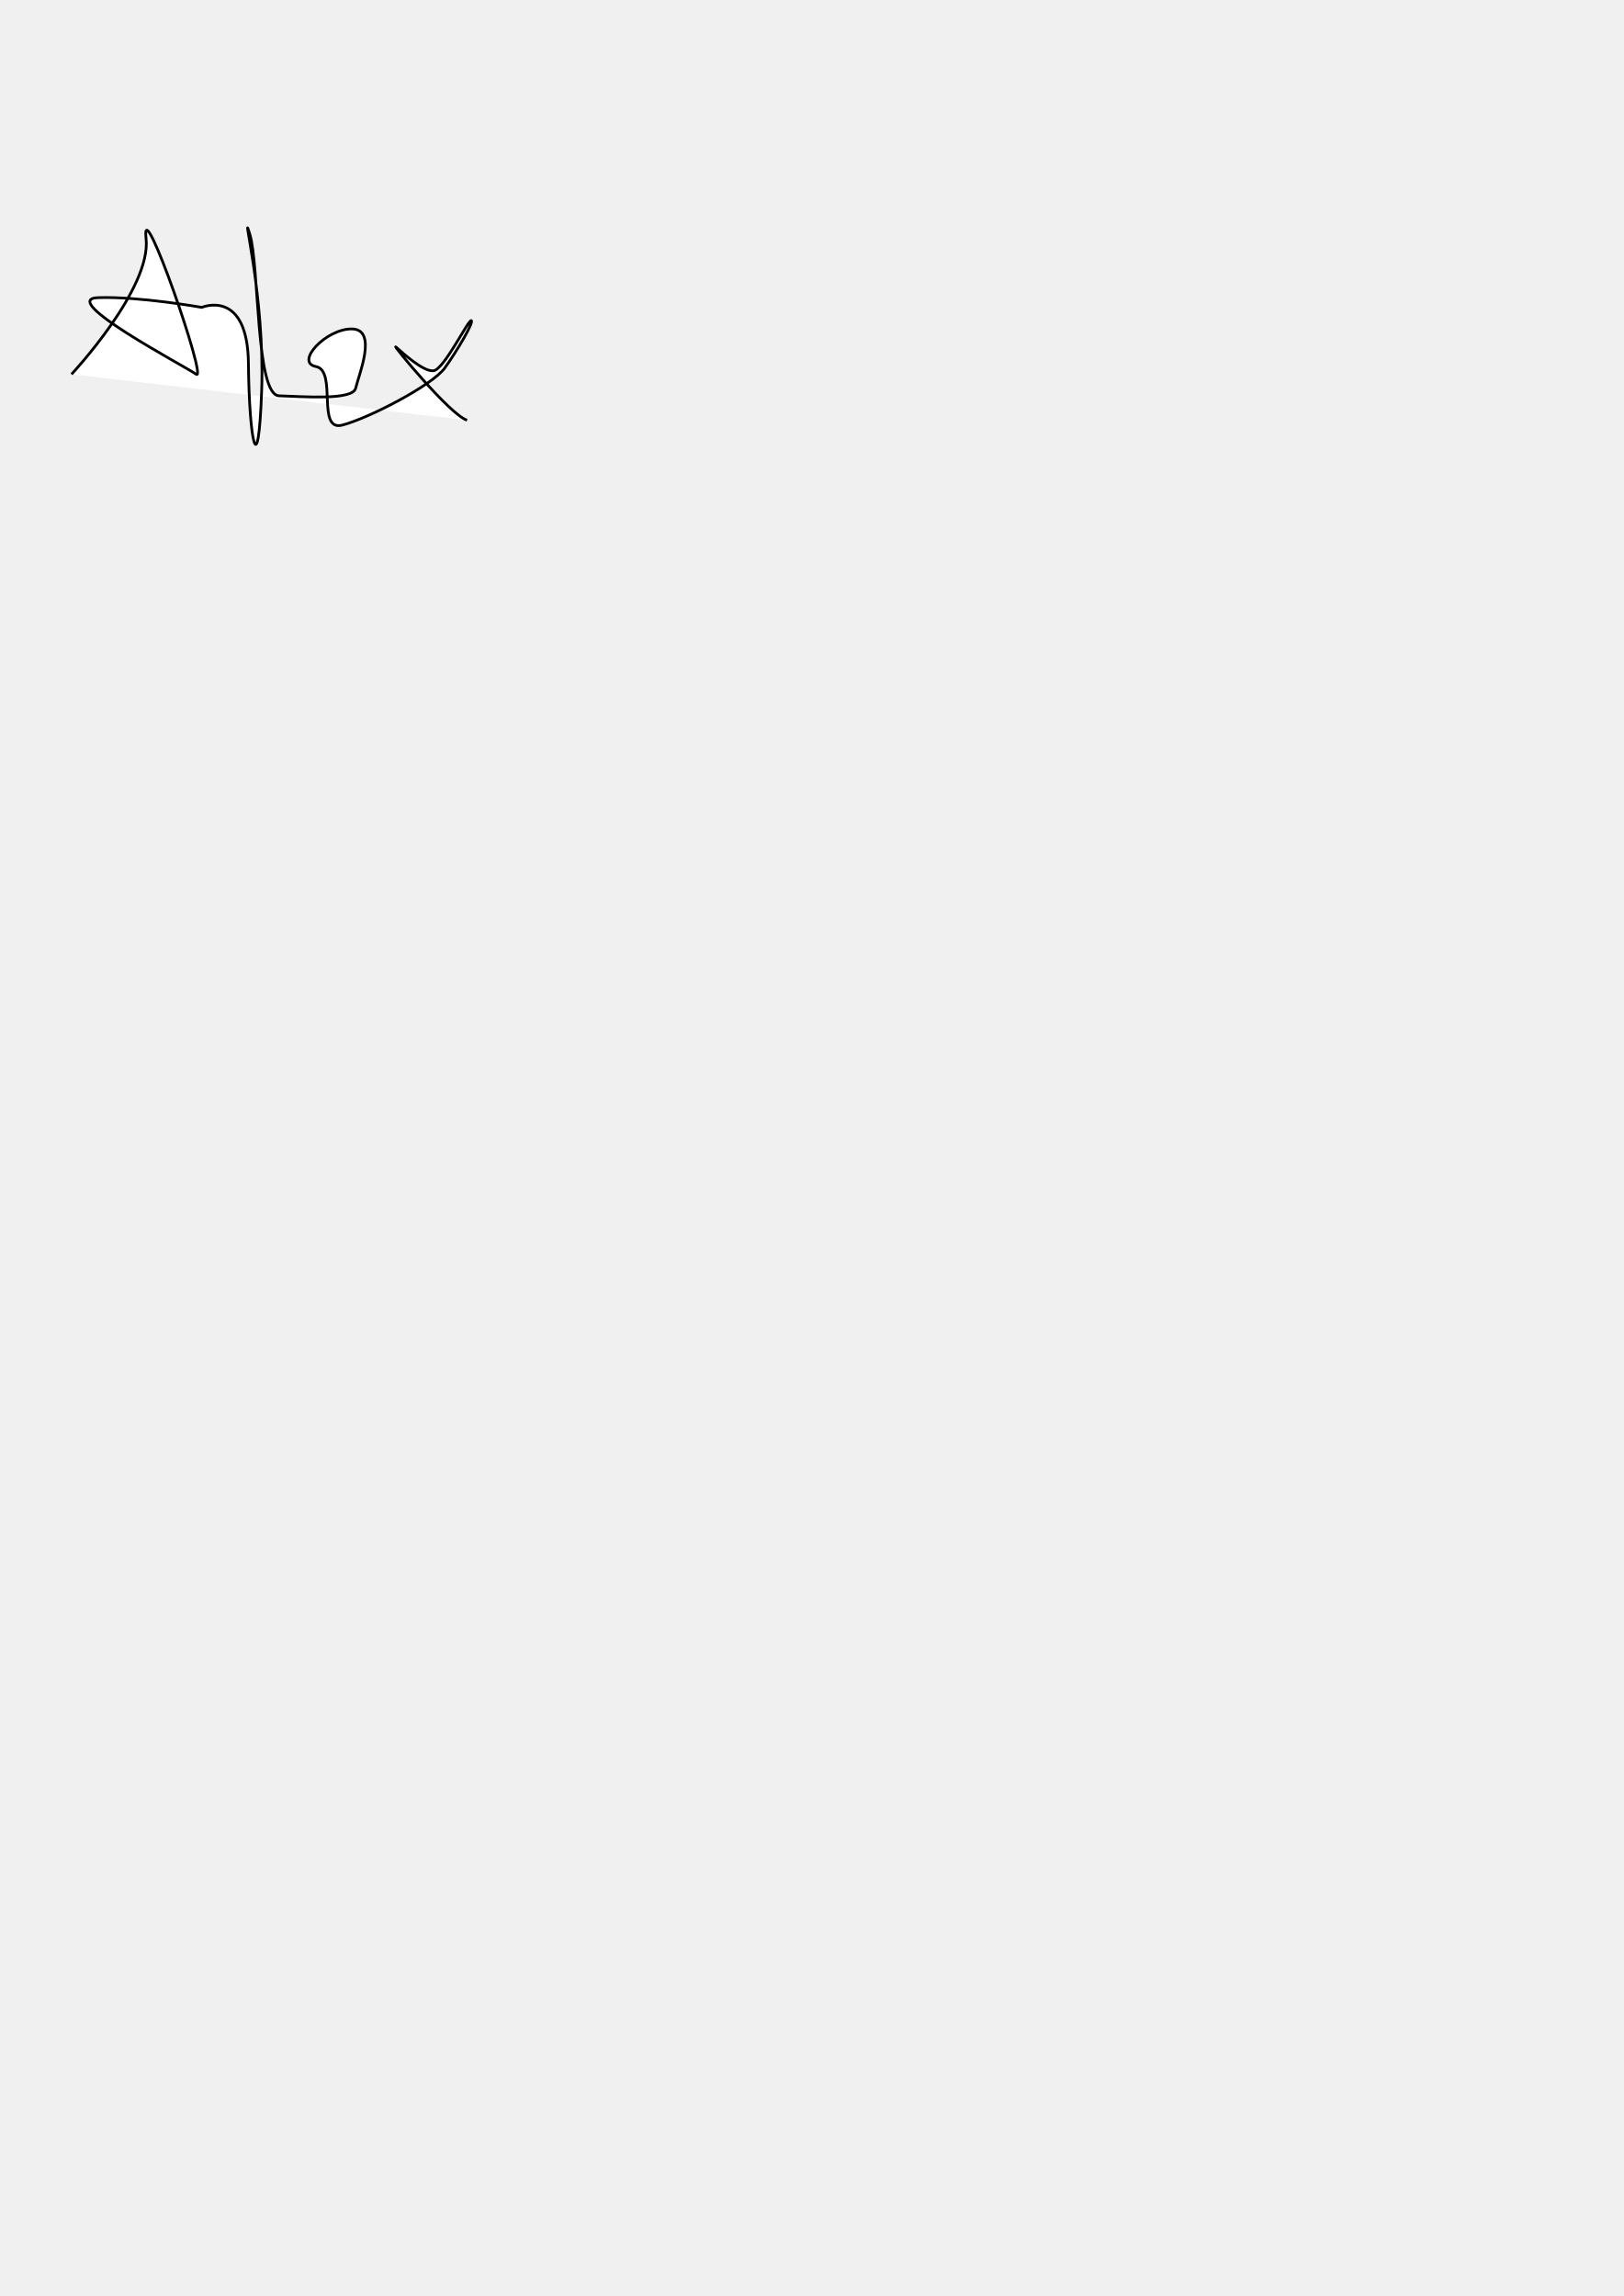
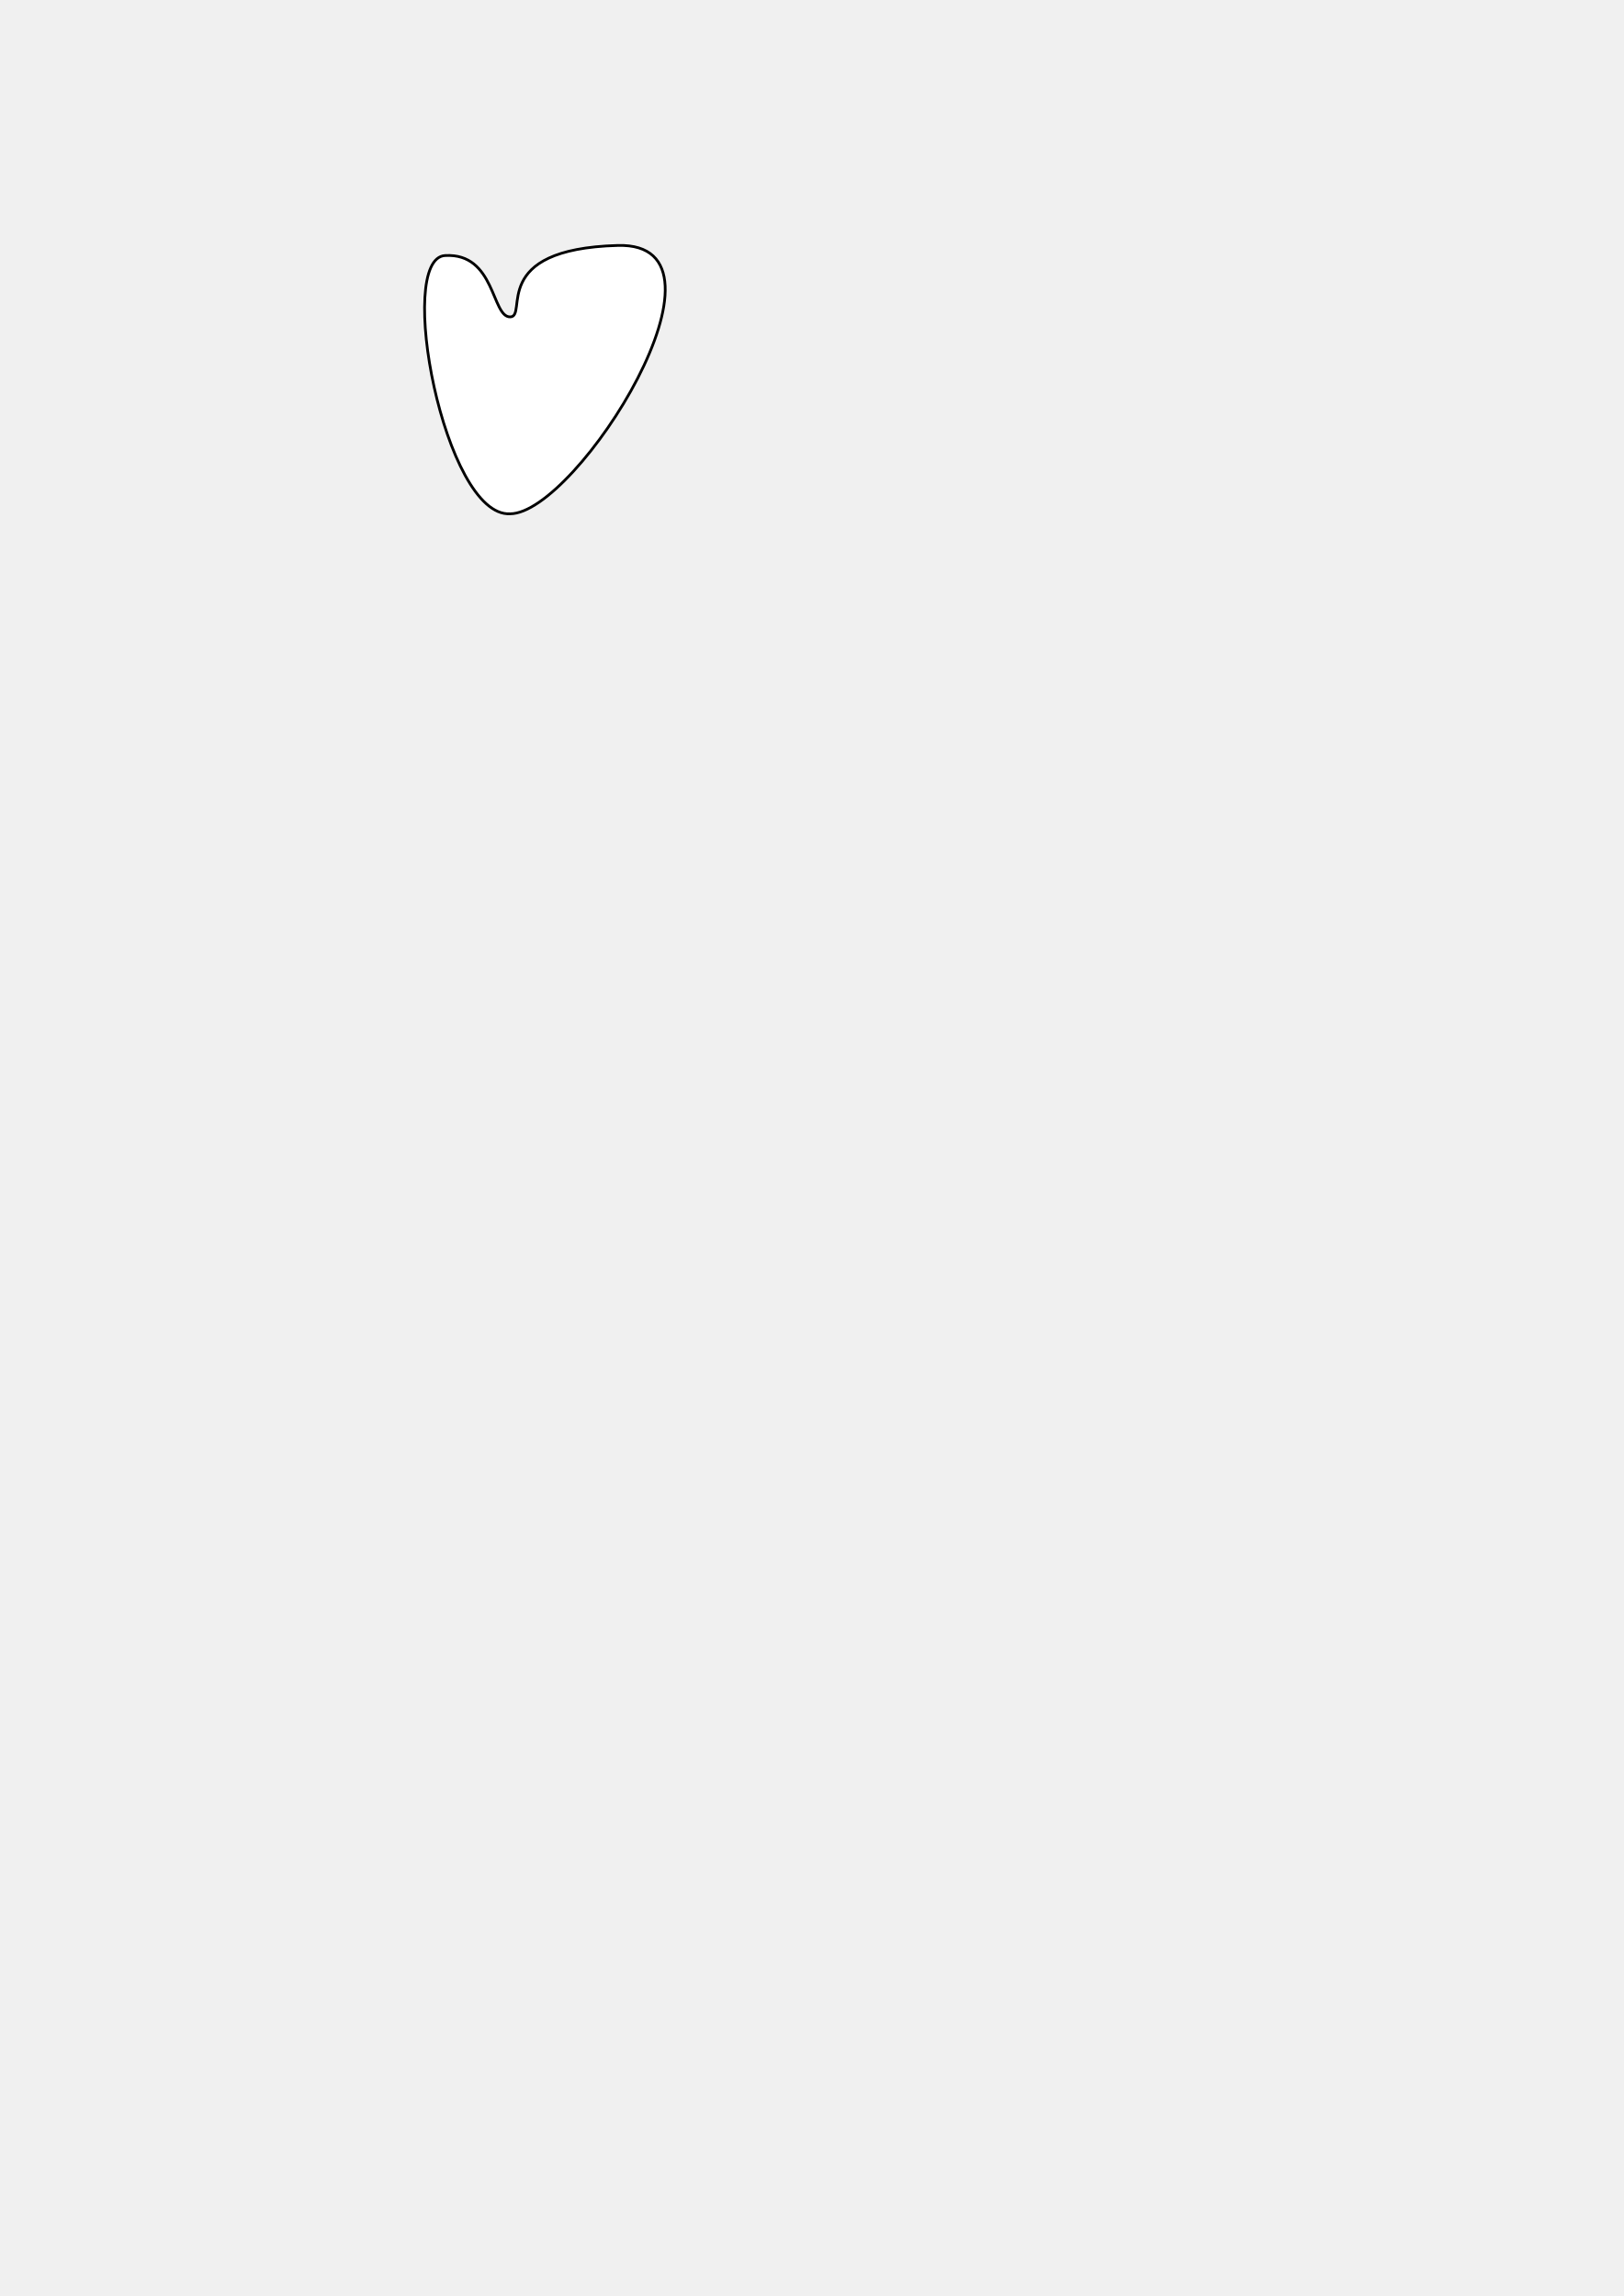
- <svg xmlns="http://www.w3.org/2000/svg" version="1.1" id="Layer_1" x="0px" y="0px" viewBox="0 0 595.28 841.89" style="enable-background:new 0 0 595.28 841.89;" xml:space="preserve">
+ <svg xmlns="http://www.w3.org/2000/svg" version="1.1" id="Layer_1" x="0px" y="0px" viewBox="0 0 595.3 841.9" style="enable-background:new 0 0 595.3 841.9;" xml:space="preserve">
  <style type="text/css">
	.st0{fill:#FFFFFF;stroke:#000000;stroke-miterlimit:10;}
</style>
-   <path class="st0" d="M26.23,137.23c0,0,29.36-31.4,27.32-49.79s22.72,52.85,18.38,49.79c-4.34-3.06-51.06-27.57-36-28.09  c15.06-0.51,38.04,3.57,38.04,3.57s16.85-7.15,17.11,20.68s3.57,44.94,4.85,9.96s-7.91-69.19-4.34-57.45  c3.57,11.74,2.04,58.98,10.72,59.23c8.68,0.26,27.06,1.79,28.09-2.81c1.02-4.6,8.17-21.45-1.28-21.7s-21.19,12.26-13.28,13.79  c7.91,1.53,0,24,9.7,21.45s32.94-14.55,37.53-20.94c4.6-6.38,10.72-16.85,9.7-17.36c-1.02-0.51-9.96,17.87-13.79,18.38  s-11.74-6.89-13.79-8.68s19.91,25.02,26.04,26.81" />
+   <path class="st0" d="M187,188.4c24.5,0,87.1-99.7,39.5-98.4s-32.7,26.2-39.5,26.2c-6.8,0-5.4-23.5-23.8-22.5S162.9,189.7,187,188.4" />
</svg>
